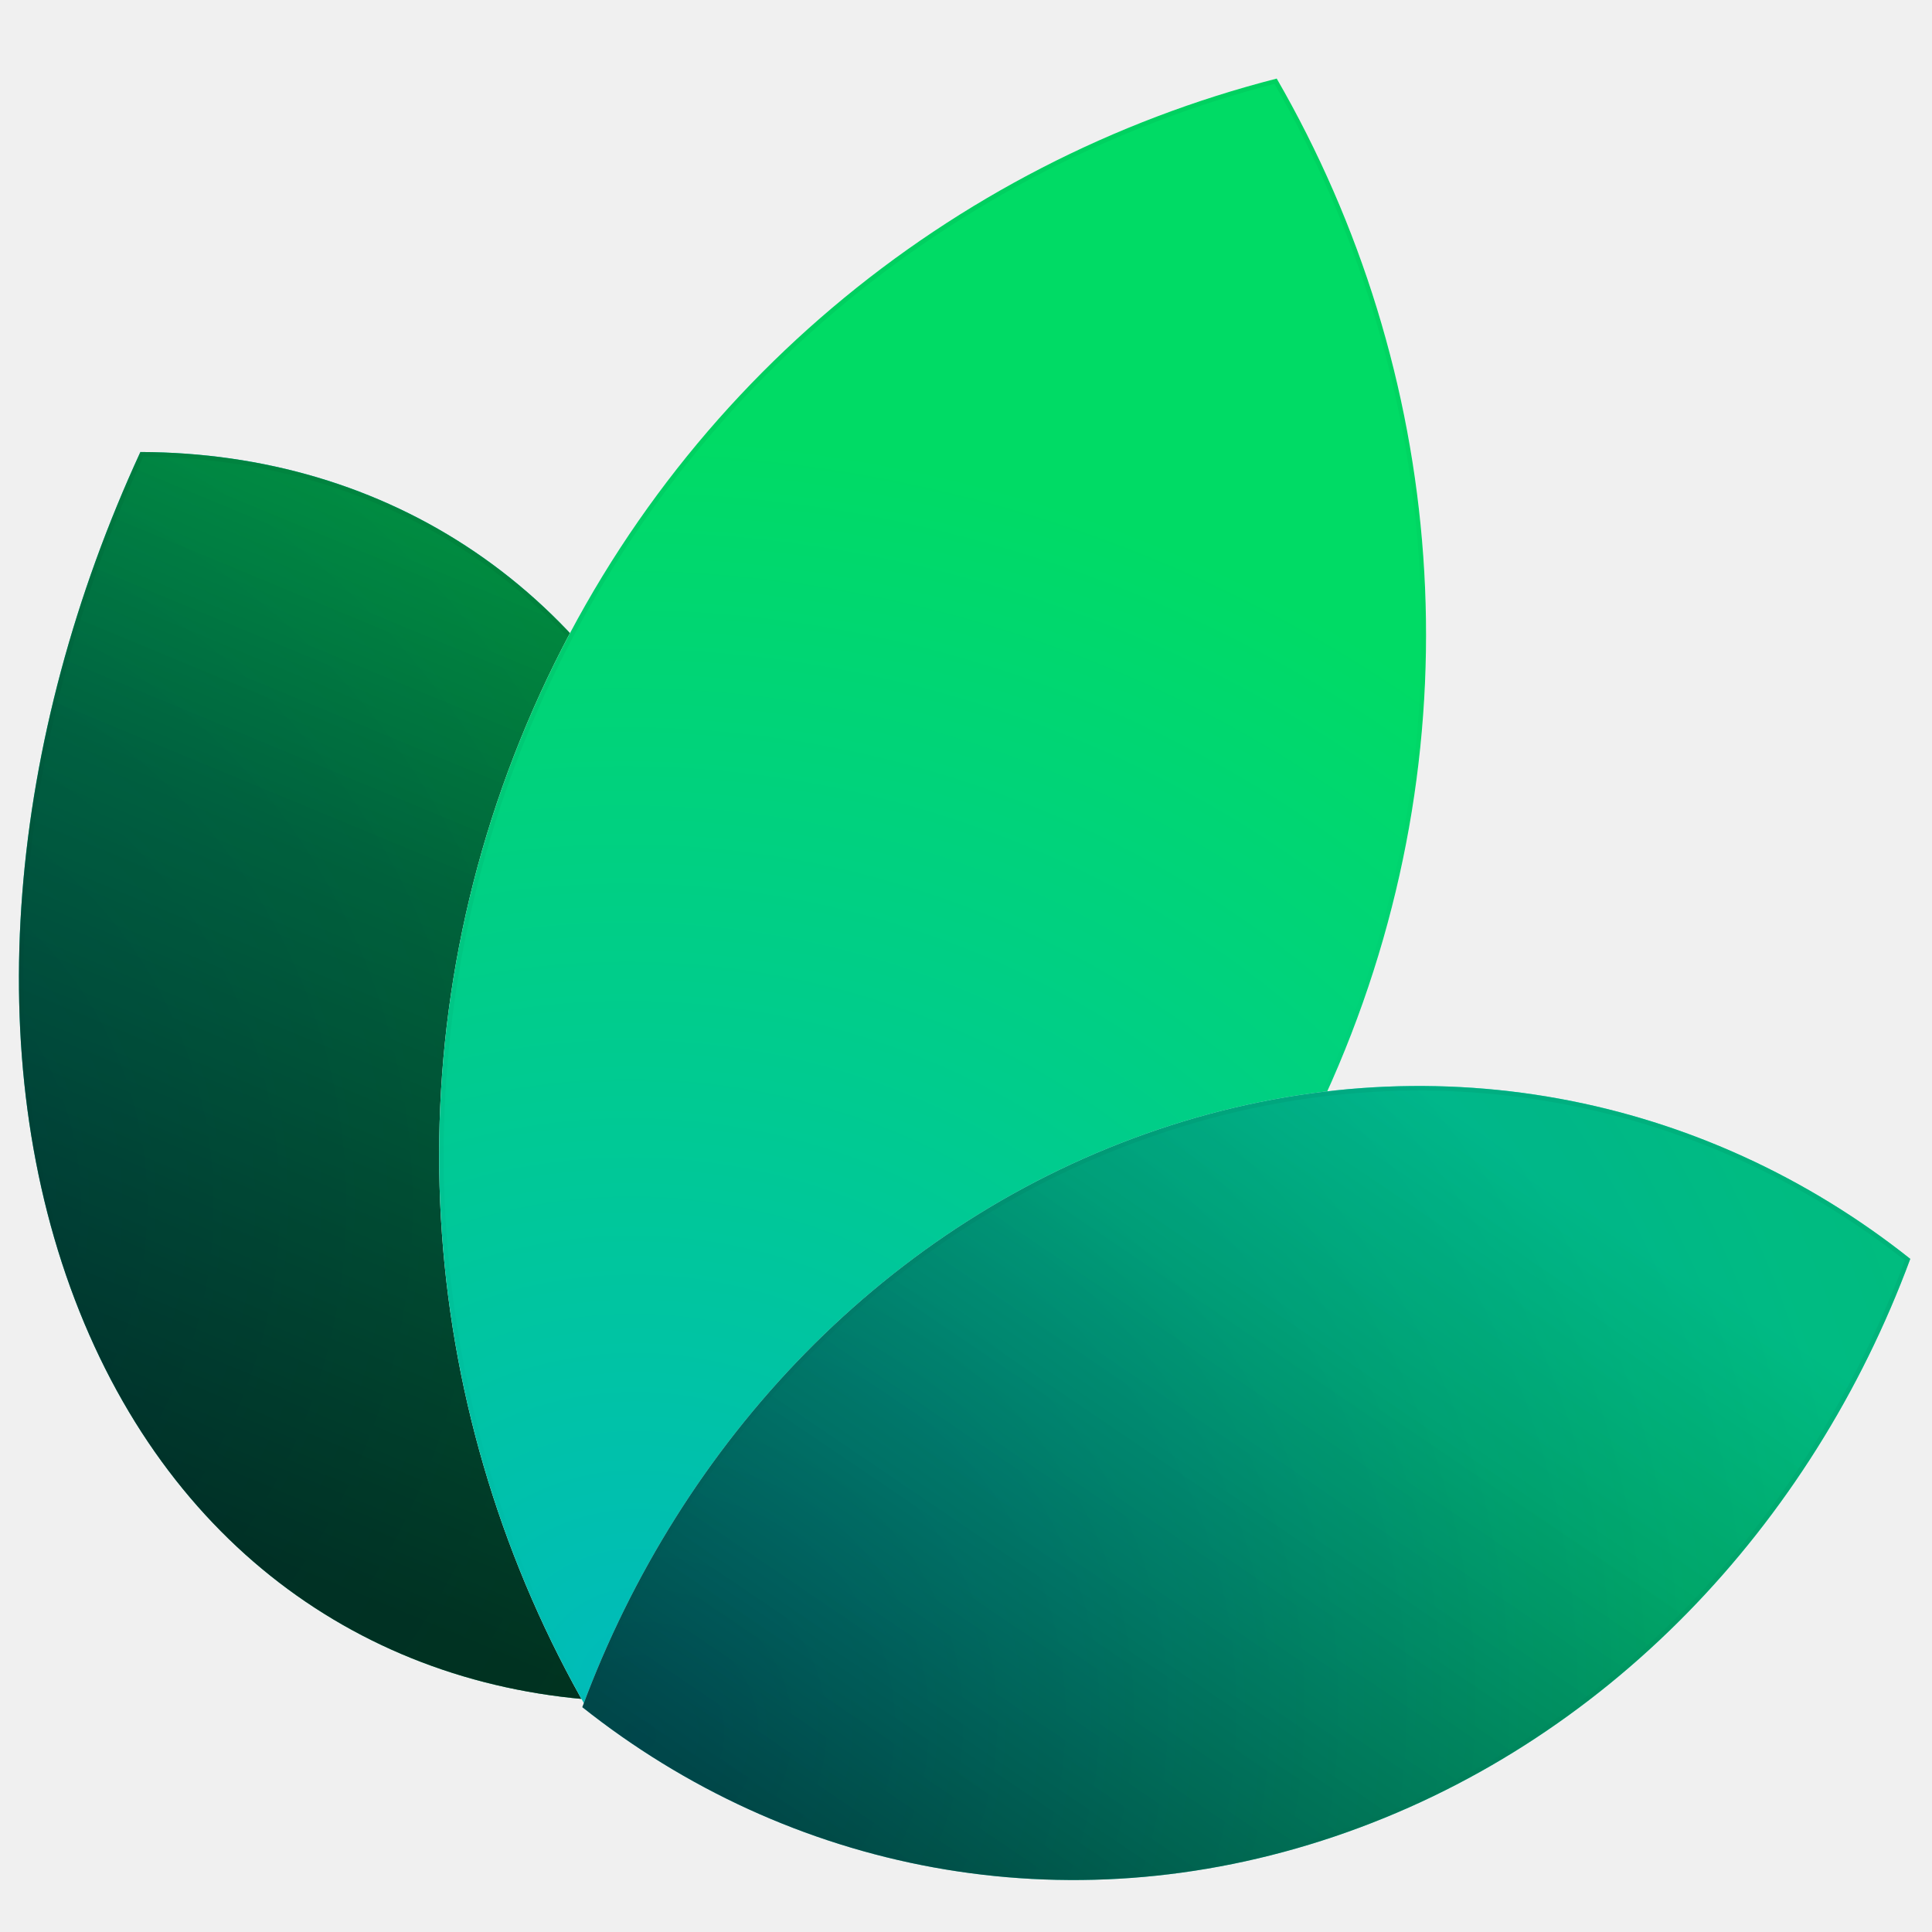
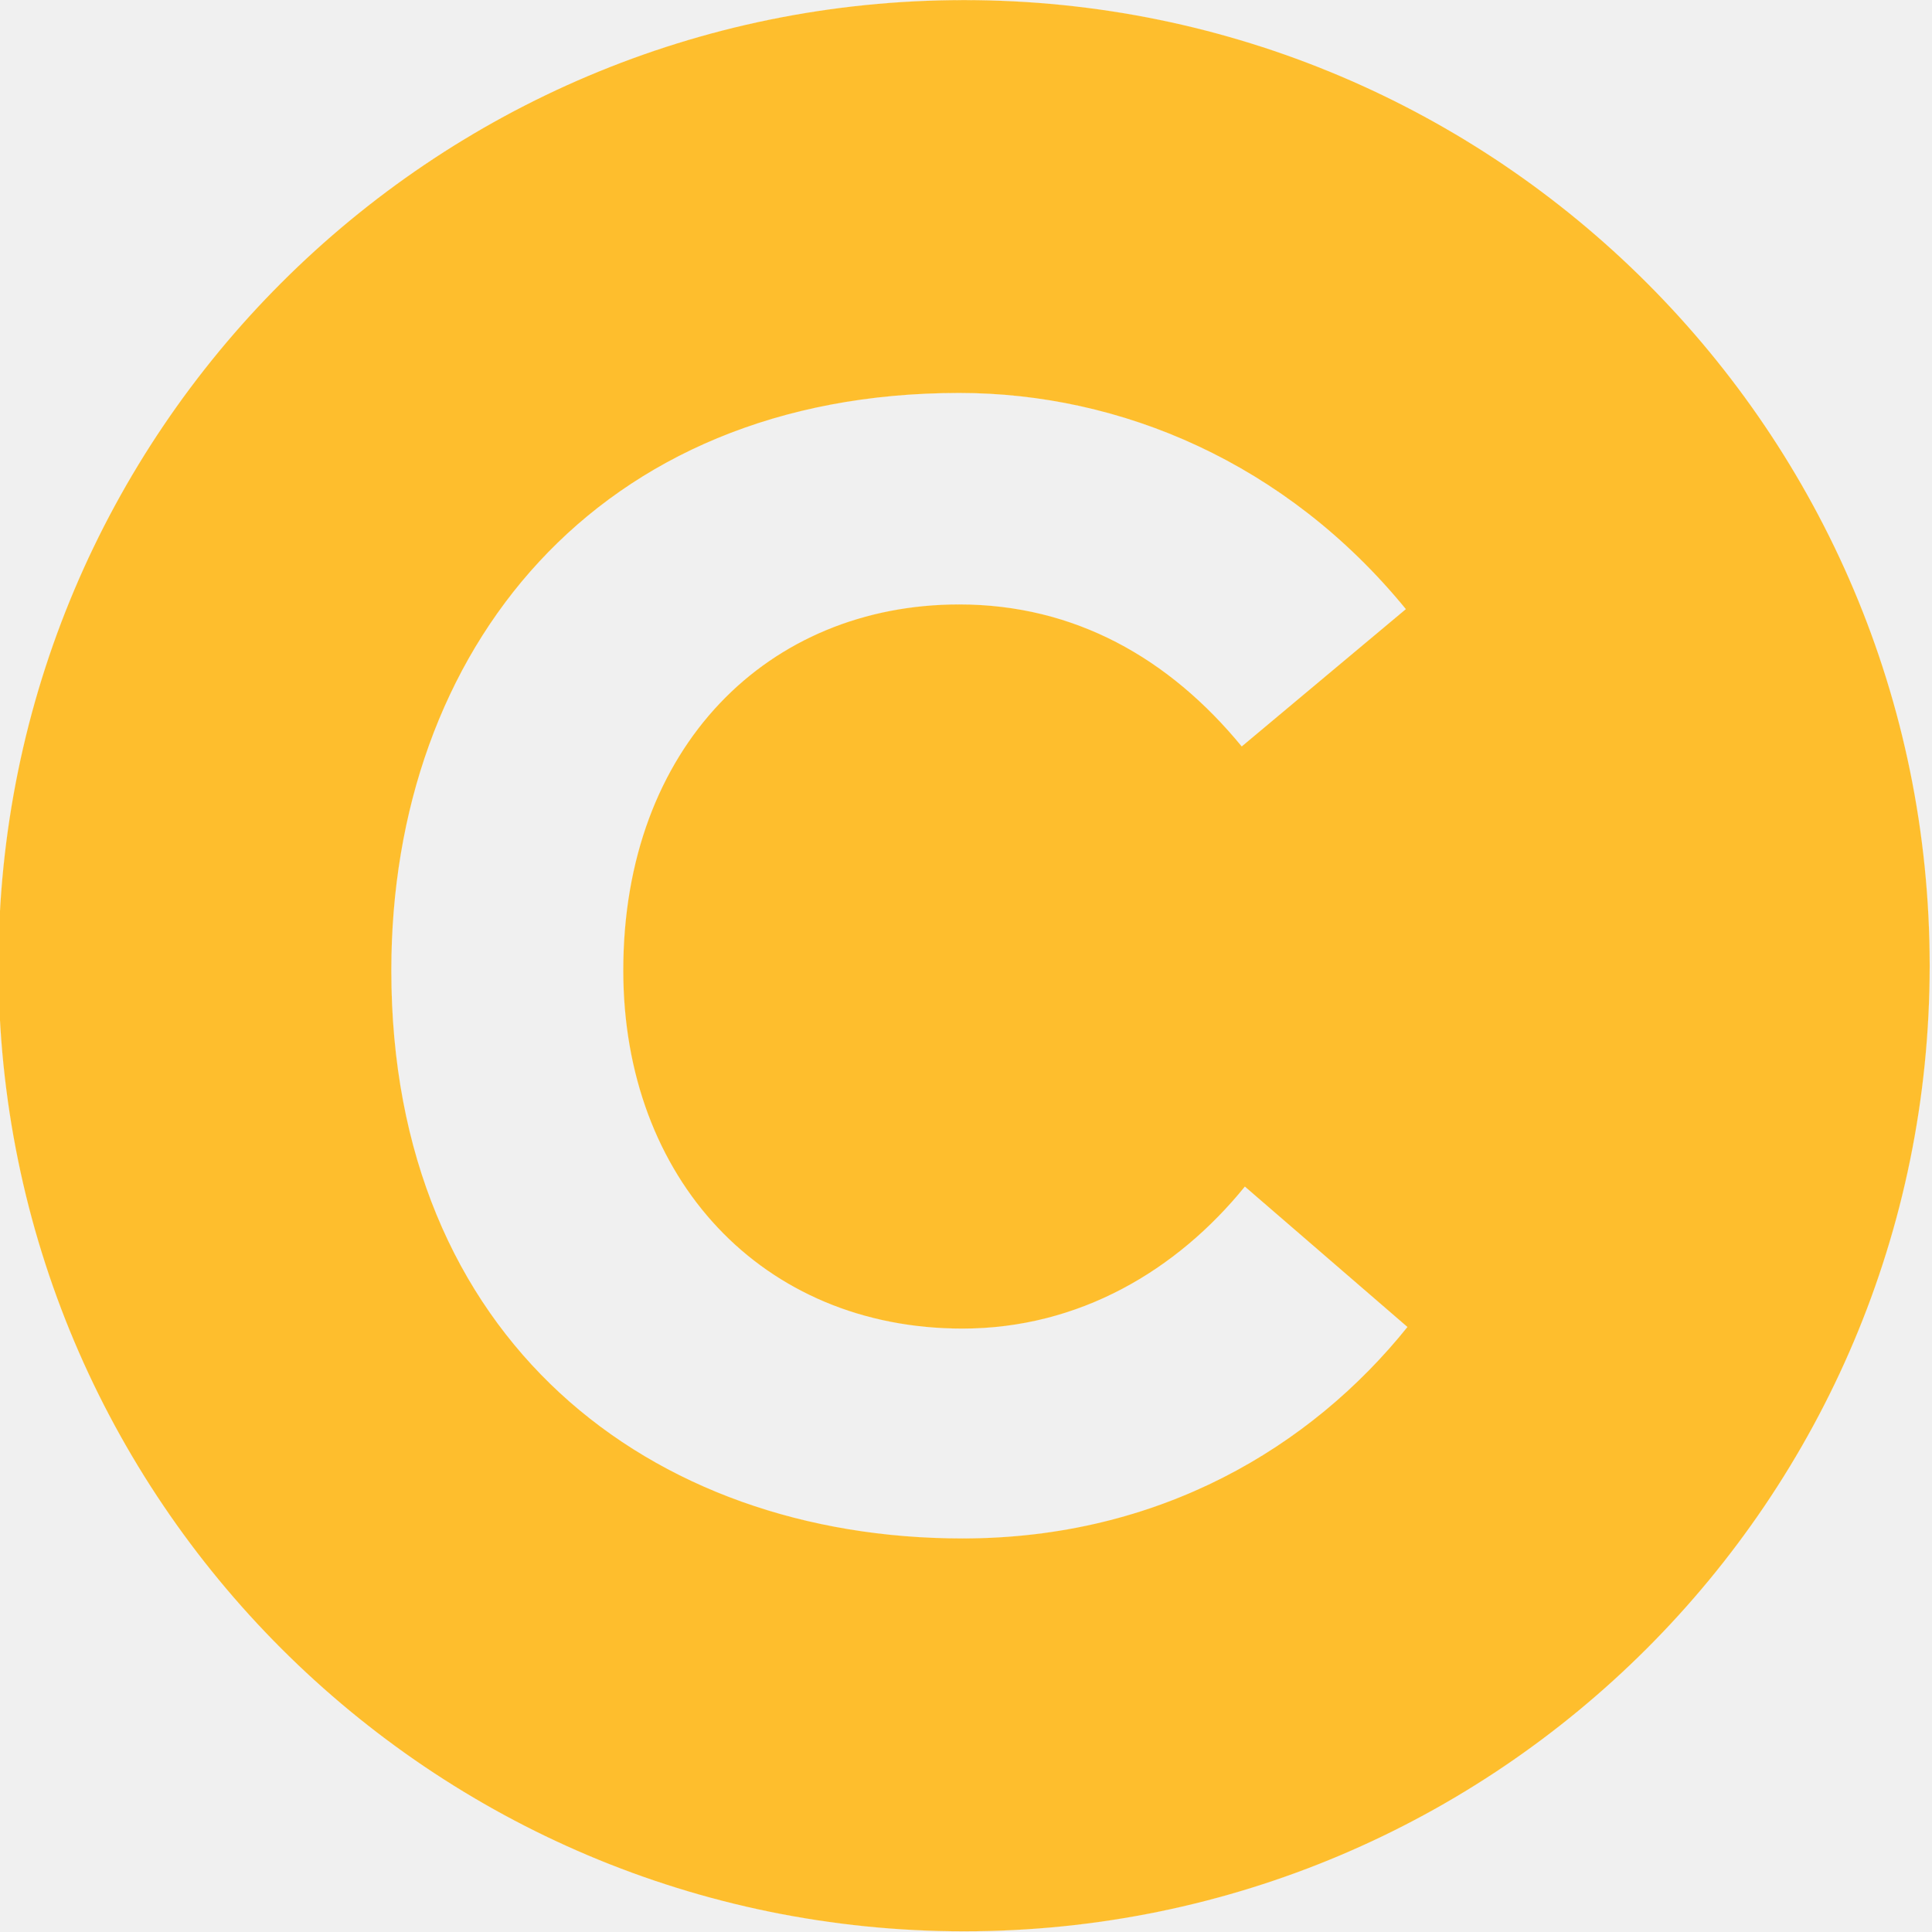
- <svg xmlns="http://www.w3.org/2000/svg" width="24" height="24" viewBox="0 0 24 24" fill="none">
-   <path d="M7.953 21.139C4.896 21.13 2.255 19.458 0.987 16.29C-0.28 13.121 0.109 9.163 1.744 5.615C4.801 5.624 7.442 7.296 8.71 10.465C9.977 13.633 9.588 17.591 7.953 21.139Z" fill="white" />
-   <path d="M7.953 21.139C4.896 21.13 2.255 19.458 0.987 16.29C-0.28 13.121 0.109 9.163 1.744 5.615C4.801 5.624 7.442 7.296 8.71 10.465C9.977 13.633 9.588 17.591 7.953 21.139Z" fill="url(#paint0_radial_101_2703)" />
-   <path d="M7.953 21.139C4.896 21.13 2.255 19.458 0.987 16.29C-0.28 13.121 0.109 9.163 1.744 5.615C4.801 5.624 7.442 7.296 8.71 10.465C9.977 13.633 9.588 17.591 7.953 21.139Z" fill="black" fill-opacity="0.5" style="mix-blend-mode:hard-light" />
-   <path d="M7.953 21.139C4.896 21.13 2.255 19.458 0.987 16.29C-0.28 13.121 0.109 9.163 1.744 5.615C4.801 5.624 7.442 7.296 8.71 10.465C9.977 13.633 9.588 17.591 7.953 21.139Z" fill="url(#paint1_linear_101_2703)" fill-opacity="0.5" style="mix-blend-mode:hard-light" />
-   <path d="M8.684 10.476C9.945 13.63 9.561 17.572 7.935 21.111C4.897 21.096 2.274 19.431 1.013 16.279C-0.248 13.124 0.136 9.182 1.762 5.643C4.8 5.659 7.423 7.324 8.684 10.476Z" stroke="url(#paint2_linear_101_2703)" stroke-opacity="0.05" stroke-width="0.056" />
-   <path d="M7.31 21.257C11.354 20.221 14.884 17.375 16.628 13.236C18.373 9.097 17.945 4.587 15.86 0.976C11.816 2.012 8.287 4.858 6.542 8.998C4.797 13.137 5.225 17.646 7.31 21.257Z" fill="white" />
-   <path d="M7.31 21.257C11.354 20.221 14.884 17.375 16.628 13.236C18.373 9.097 17.945 4.587 15.86 0.976C11.816 2.012 8.287 4.858 6.542 8.998C4.797 13.137 5.225 17.646 7.31 21.257Z" fill="url(#paint3_radial_101_2703)" />
-   <path d="M16.603 13.225C14.864 17.349 11.351 20.187 7.324 21.225C5.253 17.624 4.829 13.132 6.568 9.009C8.306 4.885 11.819 2.047 15.846 1.009C17.918 4.61 18.341 9.101 16.603 13.225Z" stroke="url(#paint4_linear_101_2703)" stroke-opacity="0.05" stroke-width="0.056" />
-   <path d="M7.234 21.207C9.789 23.237 13.21 23.951 16.577 22.814C19.944 21.677 22.506 18.945 23.73 15.638C21.175 13.608 17.754 12.894 14.387 14.031C11.02 15.168 8.458 17.901 7.234 21.207Z" fill="white" />
-   <path d="M7.234 21.207C9.789 23.237 13.21 23.951 16.577 22.814C19.944 21.677 22.506 18.945 23.73 15.638C21.175 13.608 17.754 12.894 14.387 14.031C11.02 15.168 8.458 17.901 7.234 21.207Z" fill="url(#paint5_radial_101_2703)" />
-   <path d="M7.234 21.207C9.789 23.237 13.21 23.951 16.577 22.814C19.944 21.677 22.506 18.945 23.73 15.638C21.175 13.608 17.754 12.894 14.387 14.031C11.02 15.168 8.458 17.901 7.234 21.207Z" fill="black" fill-opacity="0.2" style="mix-blend-mode:hard-light" />
-   <path d="M7.234 21.207C9.789 23.237 13.21 23.951 16.577 22.814C19.944 21.677 22.506 18.945 23.73 15.638C21.175 13.608 17.754 12.894 14.387 14.031C11.02 15.168 8.458 17.901 7.234 21.207Z" fill="url(#paint6_linear_101_2703)" fill-opacity="0.5" style="mix-blend-mode:hard-light" />
-   <path d="M16.568 22.787C13.218 23.918 9.814 23.212 7.267 21.198C8.492 17.907 11.044 15.189 14.396 14.058C17.747 12.927 21.15 13.633 23.697 15.648C22.472 18.938 19.92 21.656 16.568 22.787Z" stroke="url(#paint7_linear_101_2703)" stroke-opacity="0.05" stroke-width="0.056" />
-   <defs>
-     <radialGradient id="paint0_radial_101_2703" cx="0" cy="0" r="1" gradientUnits="userSpaceOnUse" gradientTransform="translate(-3.00503 15.023) rotate(-10.029) scale(17.9572 17.784)">
-       <stop stop-color="#00B0BB" />
-       <stop offset="1" stop-color="#00DB65" />
-     </radialGradient>
-     <linearGradient id="paint1_linear_101_2703" x1="7.39" y1="4.813" x2="1.63" y2="18.689" gradientUnits="userSpaceOnUse">
-       <stop stop-color="#18E299" />
-       <stop offset="1" />
-     </linearGradient>
-     <linearGradient id="paint2_linear_101_2703" x1="7.948" y1="8.016" x2="1.761" y2="18.746" gradientUnits="userSpaceOnUse">
-       <stop />
-       <stop offset="1" stop-opacity="0" />
-     </linearGradient>
-     <radialGradient id="paint3_radial_101_2703" cx="0" cy="0" r="1" gradientUnits="userSpaceOnUse" gradientTransform="translate(8.11404 20.8822) rotate(-75.7542) scale(21.6246 23.7772)">
-       <stop stop-color="#00BBBB" />
-       <stop offset="0.713" stop-color="#00DB65" />
-     </radialGradient>
-     <linearGradient id="paint4_linear_101_2703" x1="7.602" y1="5.871" x2="15.556" y2="16.372" gradientUnits="userSpaceOnUse">
-       <stop />
-       <stop offset="1" stop-opacity="0" />
-     </linearGradient>
-     <radialGradient id="paint5_radial_101_2703" cx="0" cy="0" r="1" gradientUnits="userSpaceOnUse" gradientTransform="translate(7.84537 21.5181) rotate(-20.3525) scale(18.5603 17.32)">
-       <stop stop-color="#00B0BB" />
-       <stop offset="1" stop-color="#00DB65" />
-     </radialGradient>
-     <linearGradient id="paint6_linear_101_2703" x1="16.808" y1="13.007" x2="10.041" y2="22.994" gradientUnits="userSpaceOnUse">
-       <stop stop-color="#00B1BC" />
-       <stop offset="1" />
-     </linearGradient>
-     <linearGradient id="paint7_linear_101_2703" x1="16.808" y1="13.007" x2="14.169" y2="23.841" gradientUnits="userSpaceOnUse">
-       <stop />
-       <stop offset="1" stop-opacity="0" />
-     </linearGradient>
-   </defs>
+ <svg xmlns="http://www.w3.org/2000/svg" width="32" height="32" viewBox="0 0 32 32" fill="none">
+   <path d="M15.942 25.481C10.768 25.481 6.482 22.189 6.482 16.073C6.482 10.769 9.879 6.509 15.889 6.509C18.555 6.509 21.299 7.659 23.285 10.089L20.567 12.363C19.365 10.899 17.797 10.011 15.889 10.011C12.727 10.011 10.323 12.363 10.323 16.073C10.323 19.523 12.623 22.006 15.942 22.006C17.875 22.006 19.496 21.039 20.619 19.654L23.311 21.979C21.717 23.965 19.208 25.481 15.942 25.481ZM15.968 0.001C7.134 0.001 -0.026 7.162 -0.026 15.995C-0.026 24.829 7.134 31.989 15.968 31.989C24.801 31.989 31.962 24.829 31.962 15.995C31.962 7.162 24.801 0.001 15.968 0.001Z" fill="#FEBE2D" />
+   <path d="M15.942 25.481C10.768 25.481 6.482 22.189 6.482 16.073C6.482 10.769 9.879 6.509 15.889 6.509C18.555 6.509 21.299 7.659 23.285 10.089L20.567 12.363C19.365 10.899 17.797 10.011 15.889 10.011C12.727 10.011 10.323 12.363 10.323 16.073C10.323 19.523 12.623 22.006 15.942 22.006C17.875 22.006 19.496 21.039 20.619 19.654L23.311 21.979C21.717 23.965 19.208 25.481 15.942 25.481ZM15.968 0.001C7.134 0.001 -0.026 7.162 -0.026 15.995C-0.026 24.829 7.134 31.989 15.968 31.989C24.801 31.989 31.962 24.829 31.962 15.995C31.962 7.162 24.801 0.001 15.968 0.001Z" stroke="white" stroke-width="0.001" stroke-miterlimit="10" />
</svg>
